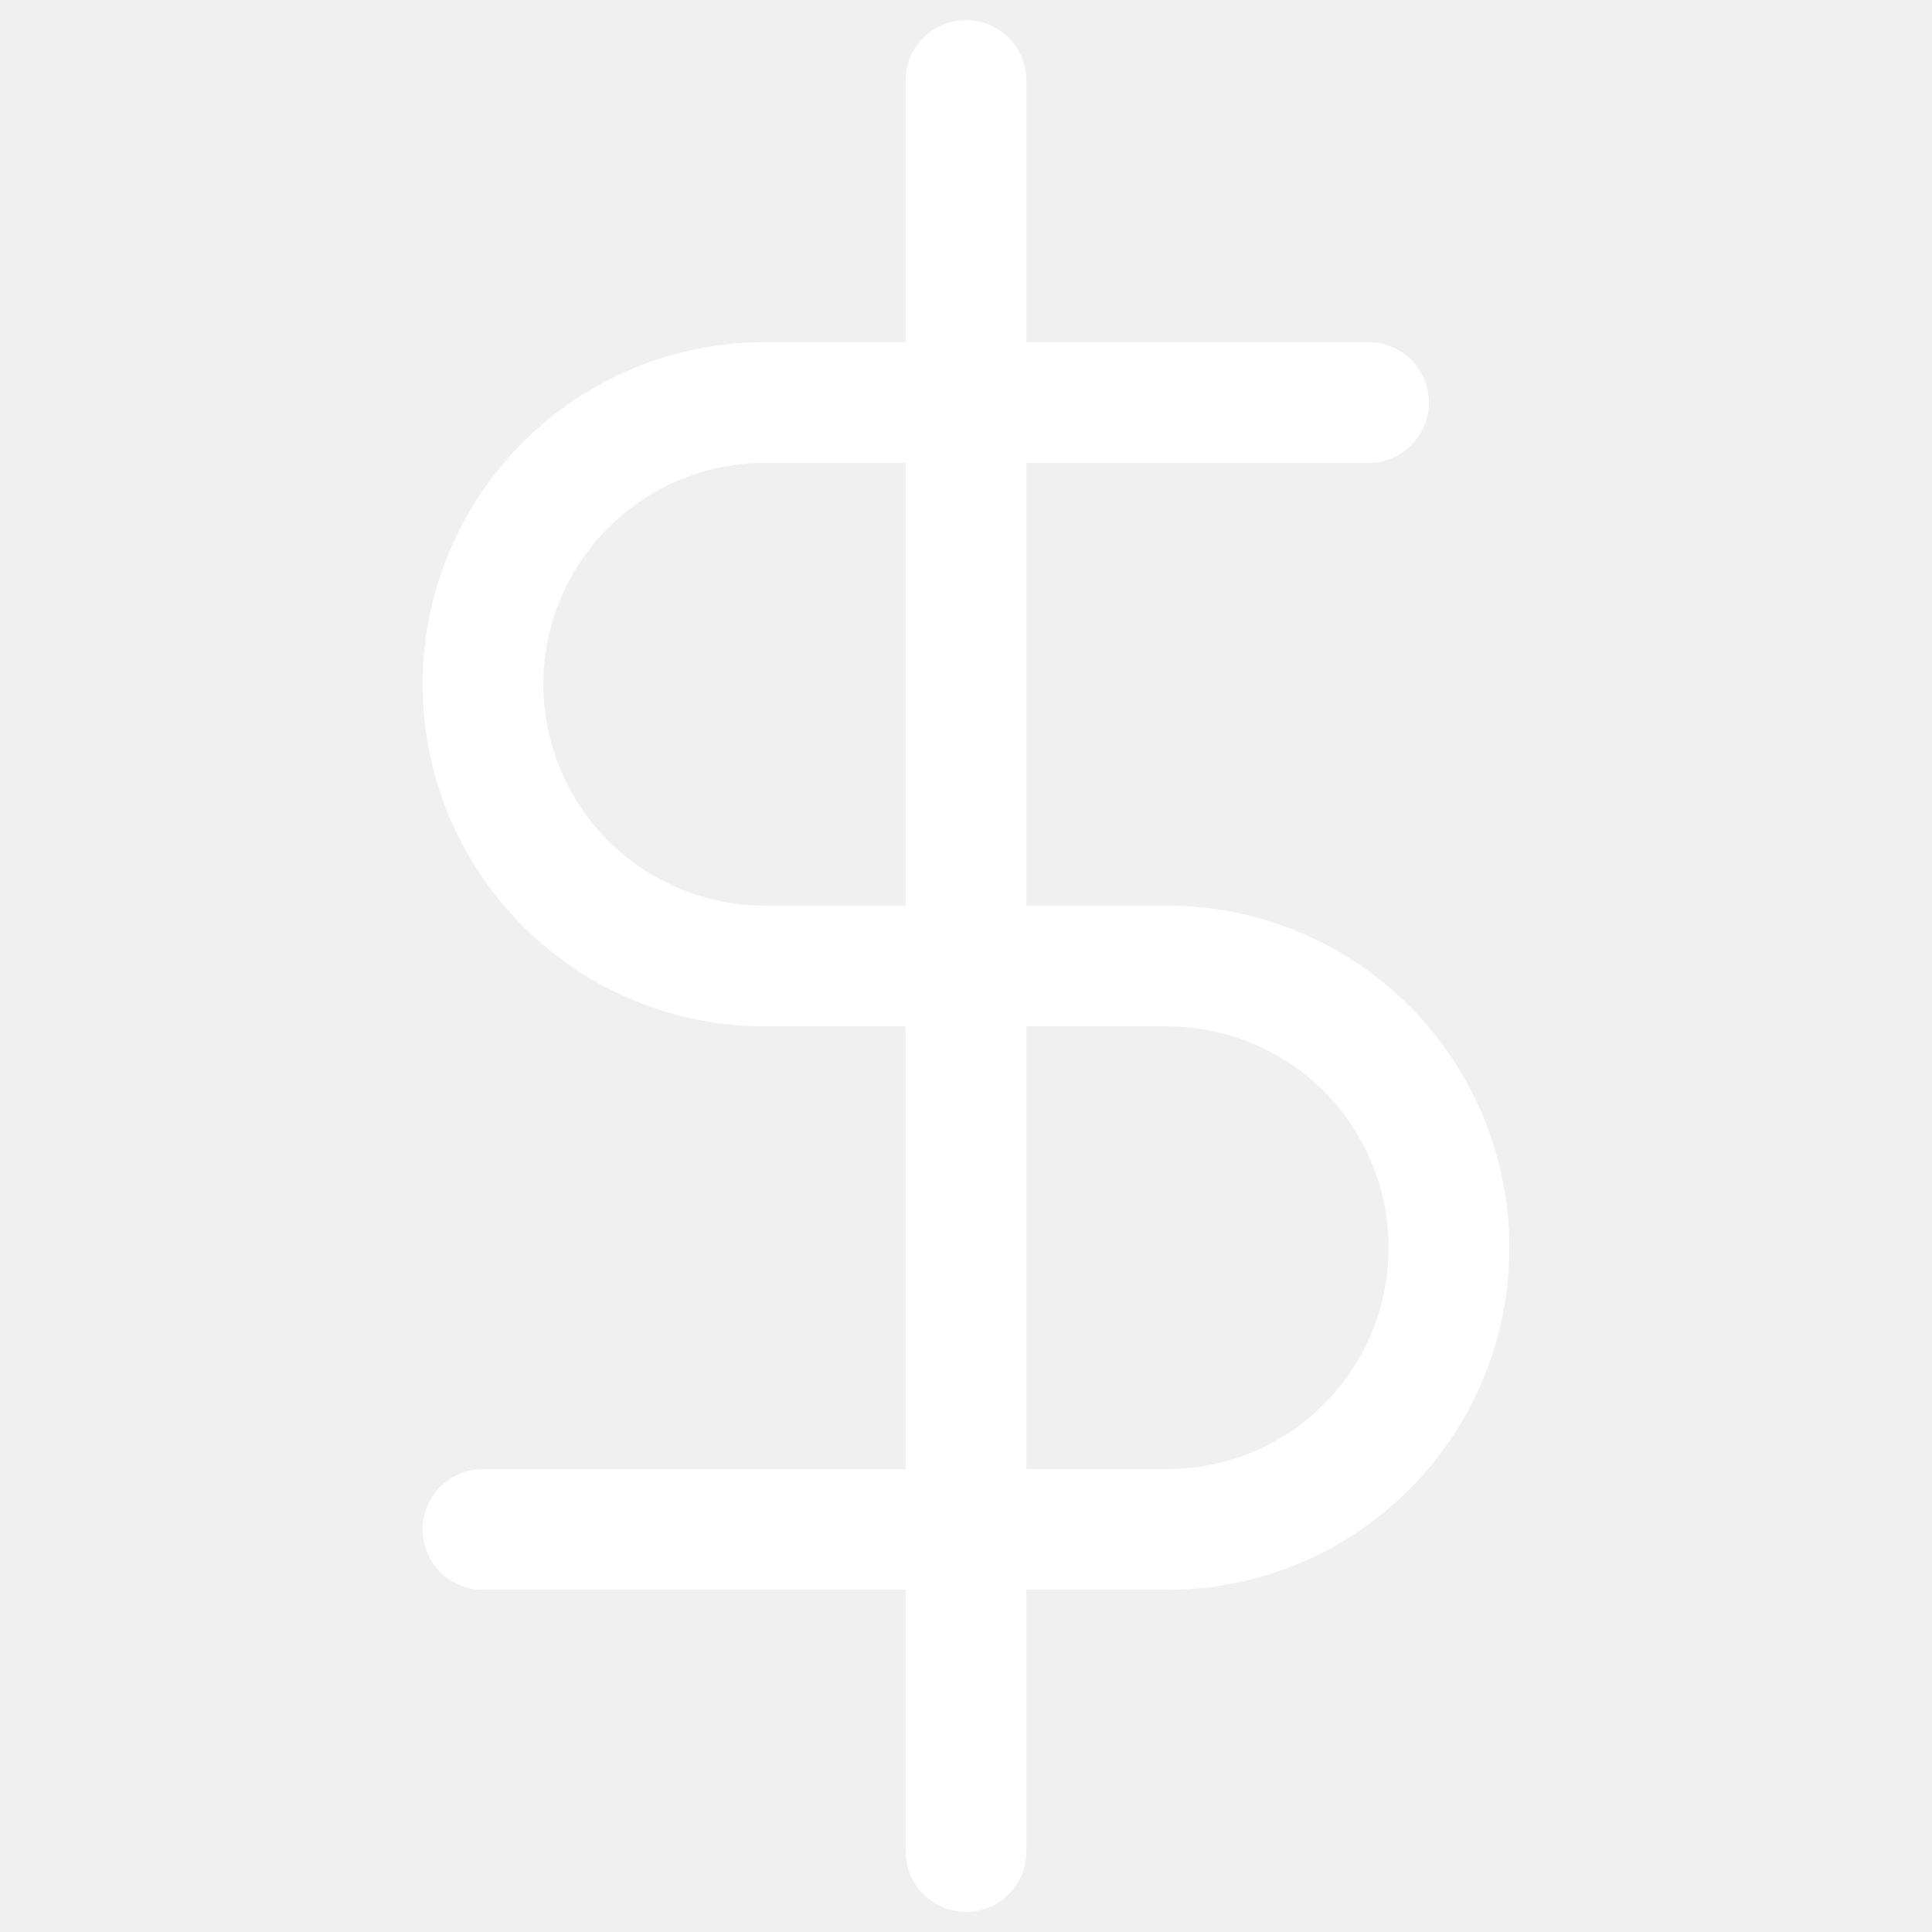
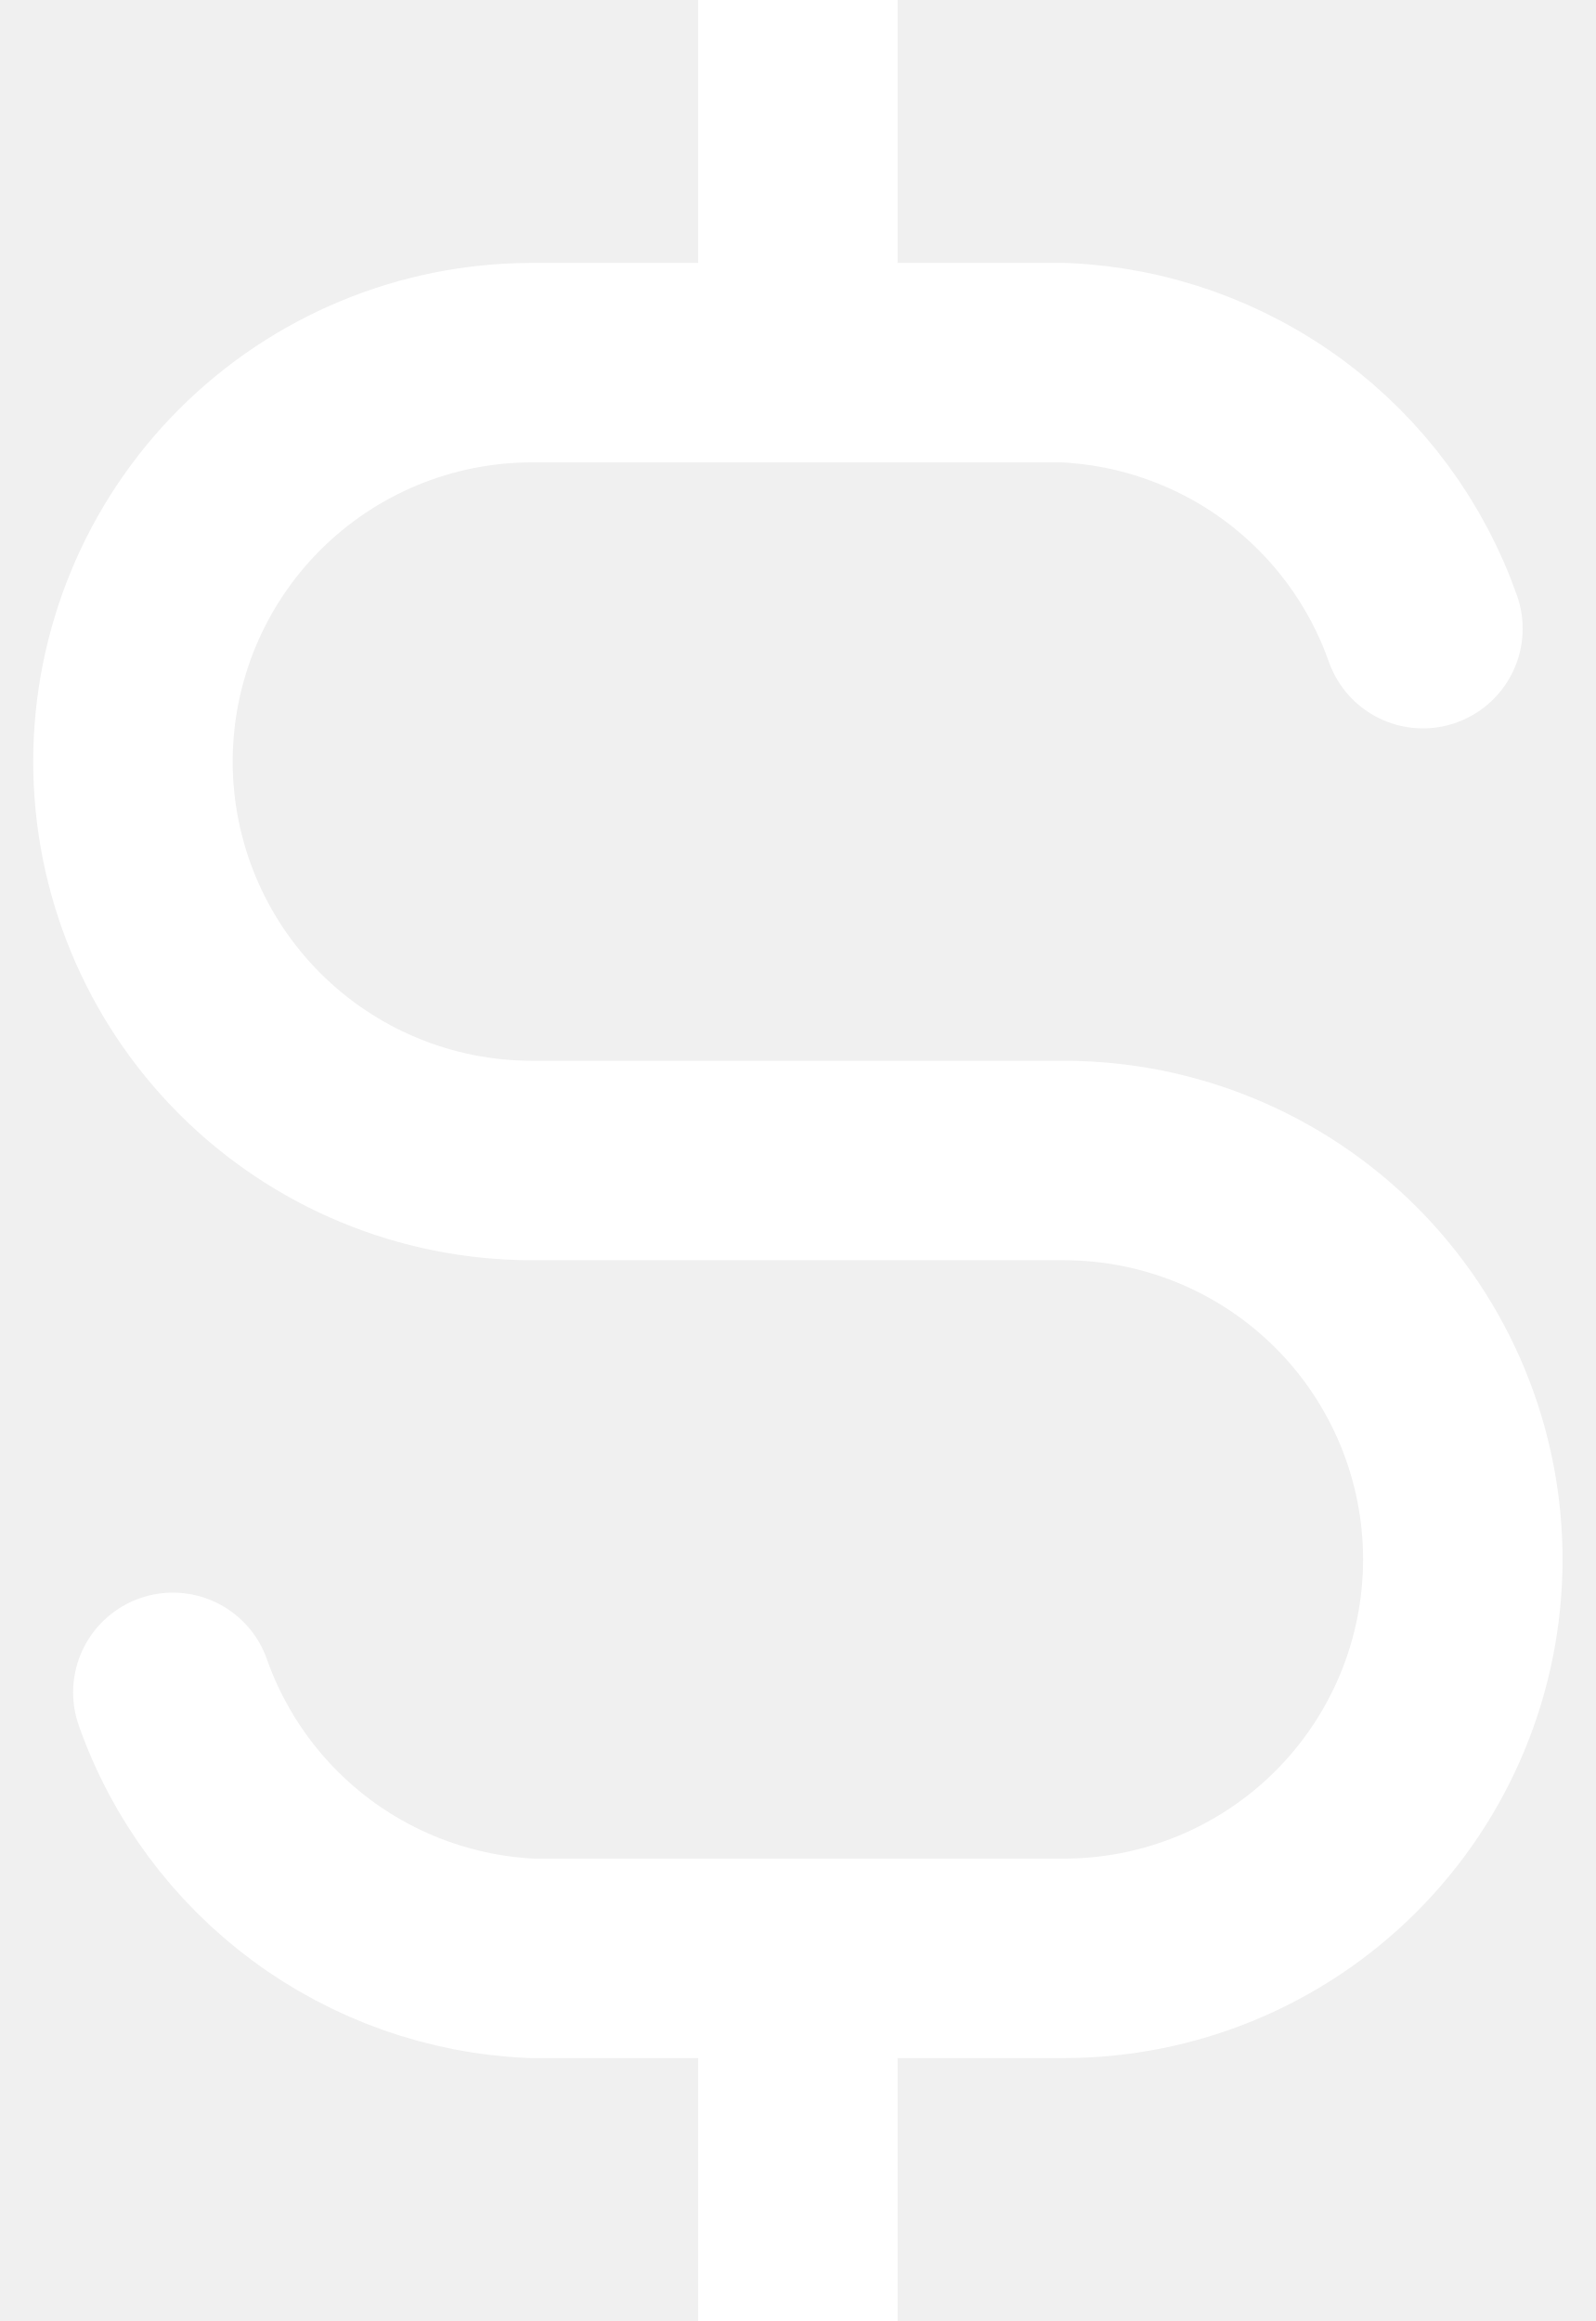
- <svg xmlns="http://www.w3.org/2000/svg" width="32" height="32" viewBox="0 0 32 32" fill="none">
-   <path d="M16 1.333V30.667" stroke="white" stroke-width="2" stroke-linecap="round" stroke-linejoin="round" />
-   <path d="M22.667 6.667H12.667C11.429 6.667 10.242 7.158 9.367 8.034C8.492 8.909 8 10.096 8 11.333C8 12.571 8.492 13.758 9.367 14.633C10.242 15.508 11.429 16 12.667 16H19.333C20.571 16 21.758 16.492 22.633 17.367C23.508 18.242 24 19.429 24 20.667C24 21.904 23.508 23.091 22.633 23.966C21.758 24.842 20.571 25.333 19.333 25.333H8" stroke="white" stroke-width="2" stroke-linecap="round" stroke-linejoin="round" />
+ <svg xmlns="http://www.w3.org/2000/svg" width="22" height="32" viewBox="0 0 22 32" fill="none">
+   <path d="M19.617 8.667C19.252 7.631 18.585 6.729 17.703 6.075C16.821 5.422 15.764 5.047 14.667 5H7.333C5.875 5 4.476 5.579 3.444 6.611C2.413 7.642 1.833 9.041 1.833 10.5C1.833 11.959 2.413 13.358 3.444 14.389C4.476 15.421 5.875 16 7.333 16H14.667C16.125 16 17.524 16.579 18.556 17.611C19.587 18.642 20.167 20.041 20.167 21.5C20.167 22.959 19.587 24.358 18.556 25.389C17.524 26.421 16.125 27 14.667 27H7.333C6.237 26.953 5.179 26.578 4.297 25.925C3.415 25.271 2.748 24.369 2.383 23.333M11 -0.5V5M11 27V32.5" stroke="white" stroke-width="2.75" stroke-linecap="round" stroke-linejoin="round" />
</svg>
